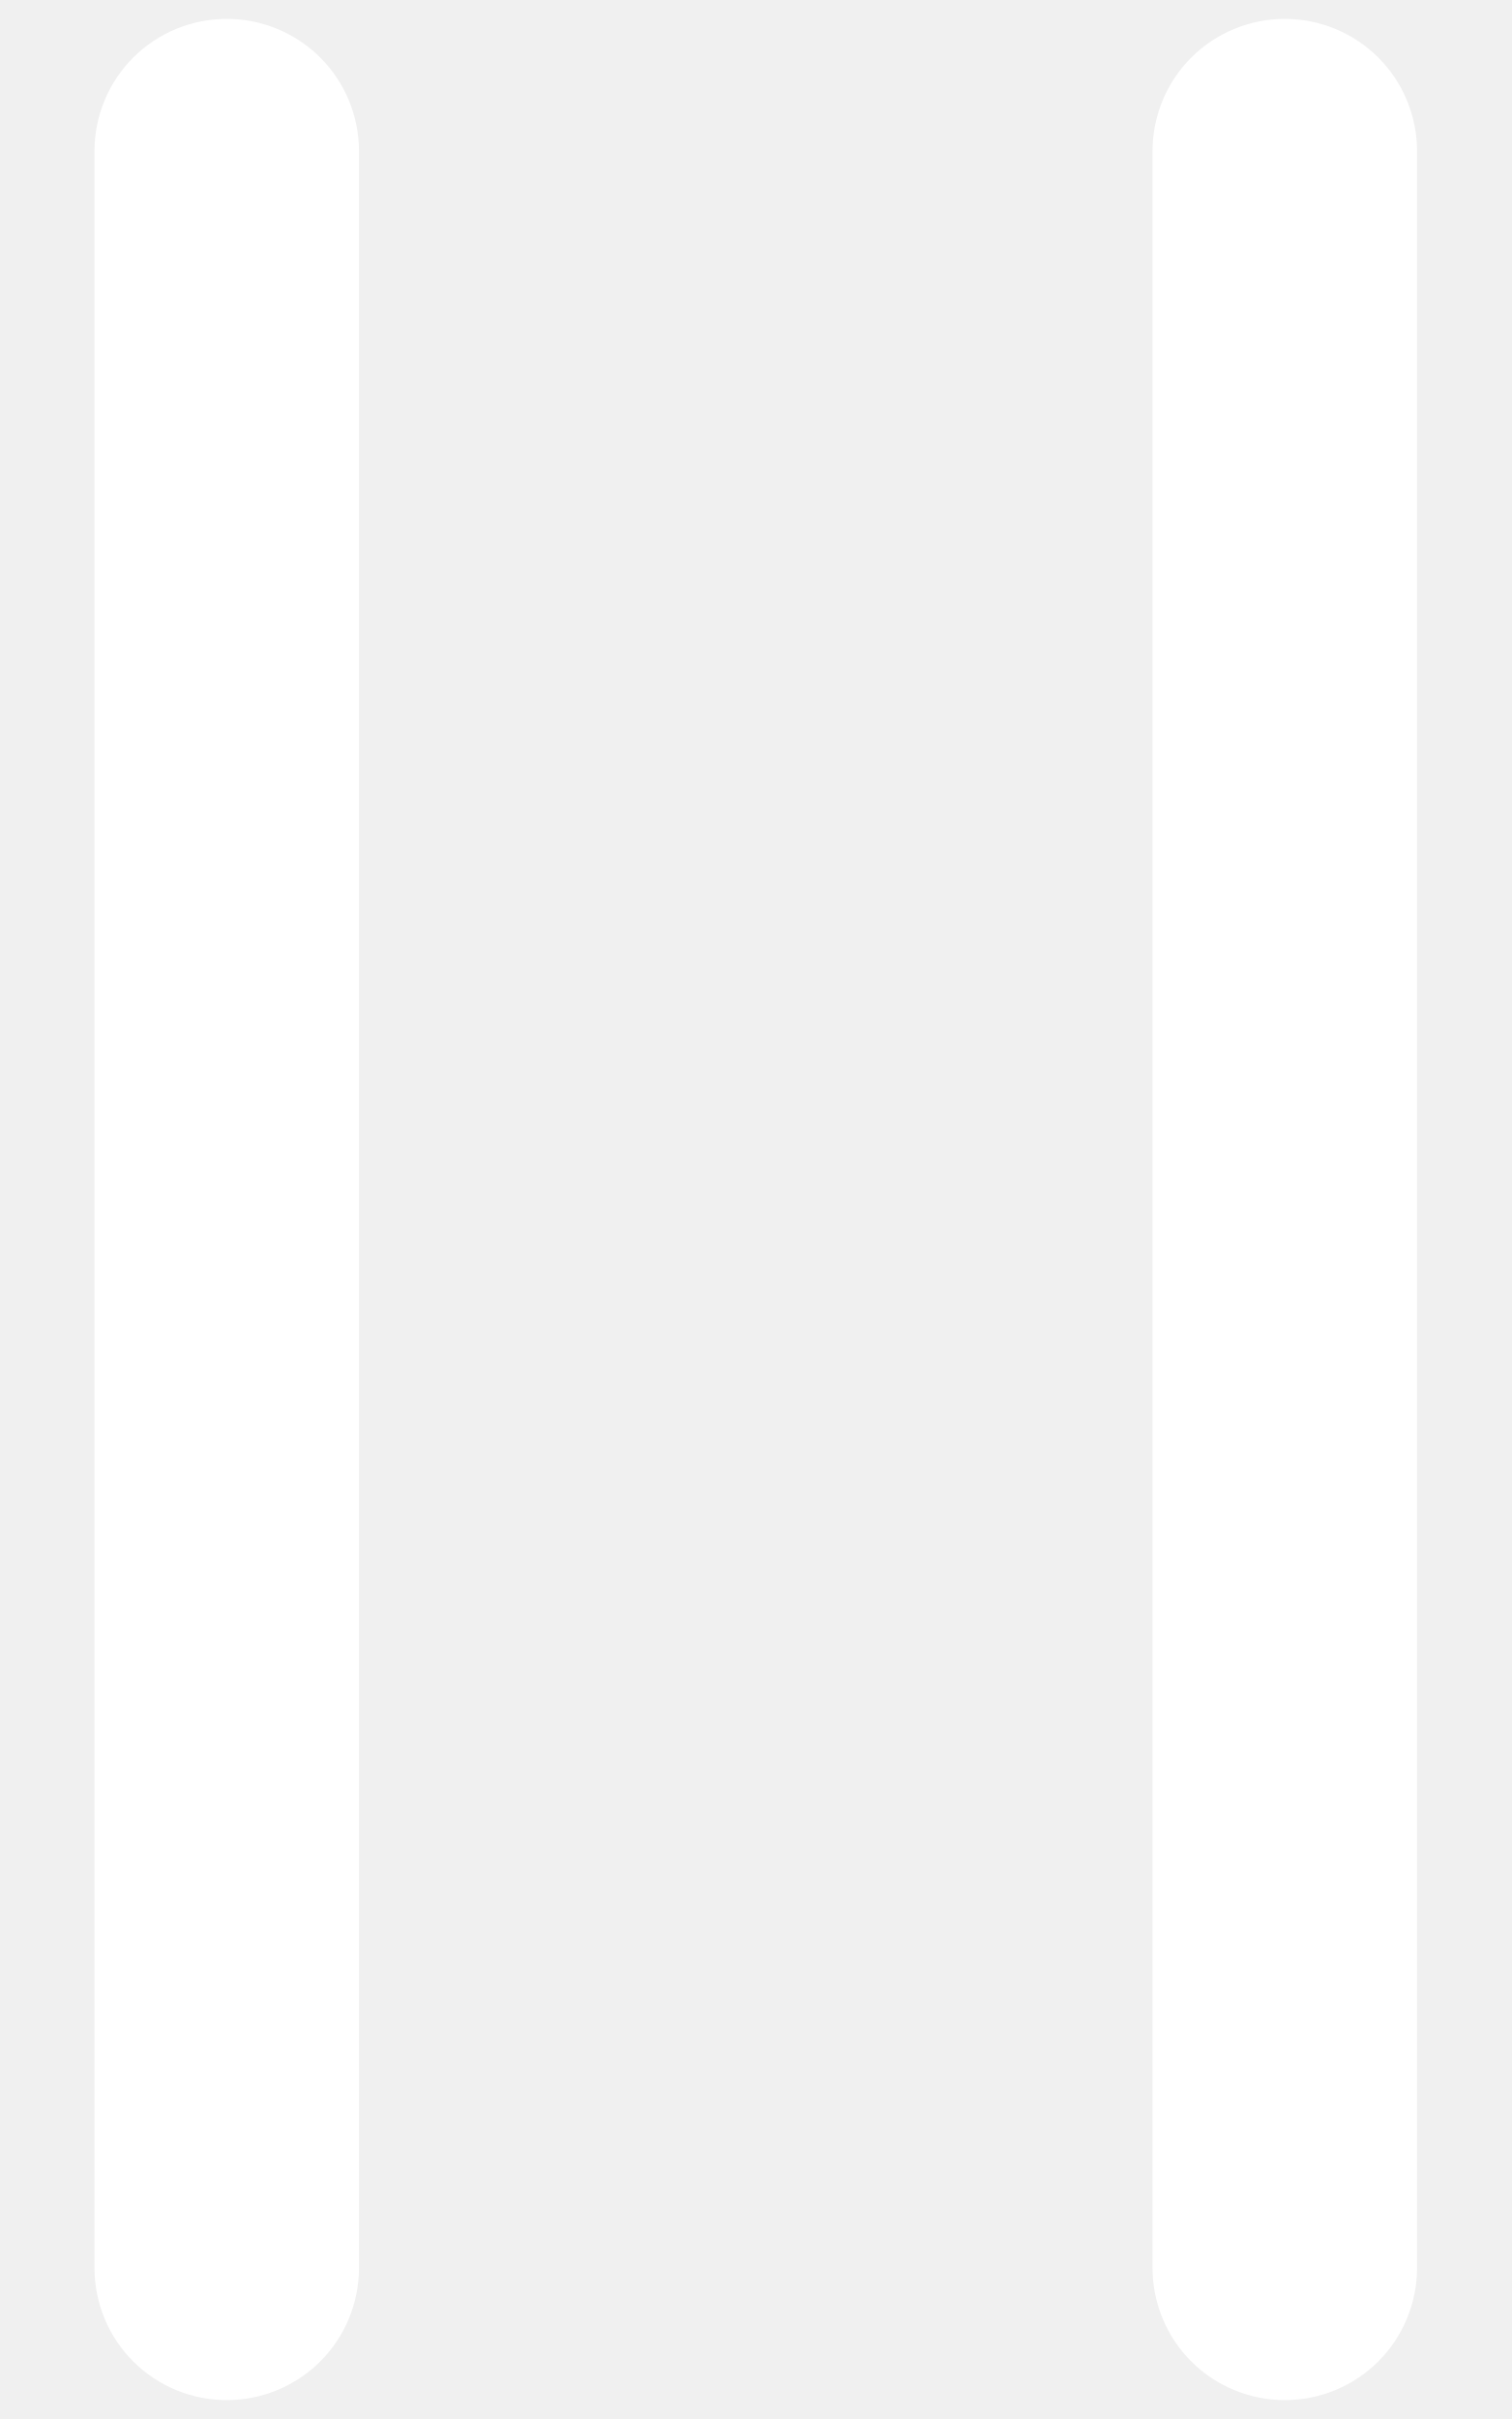
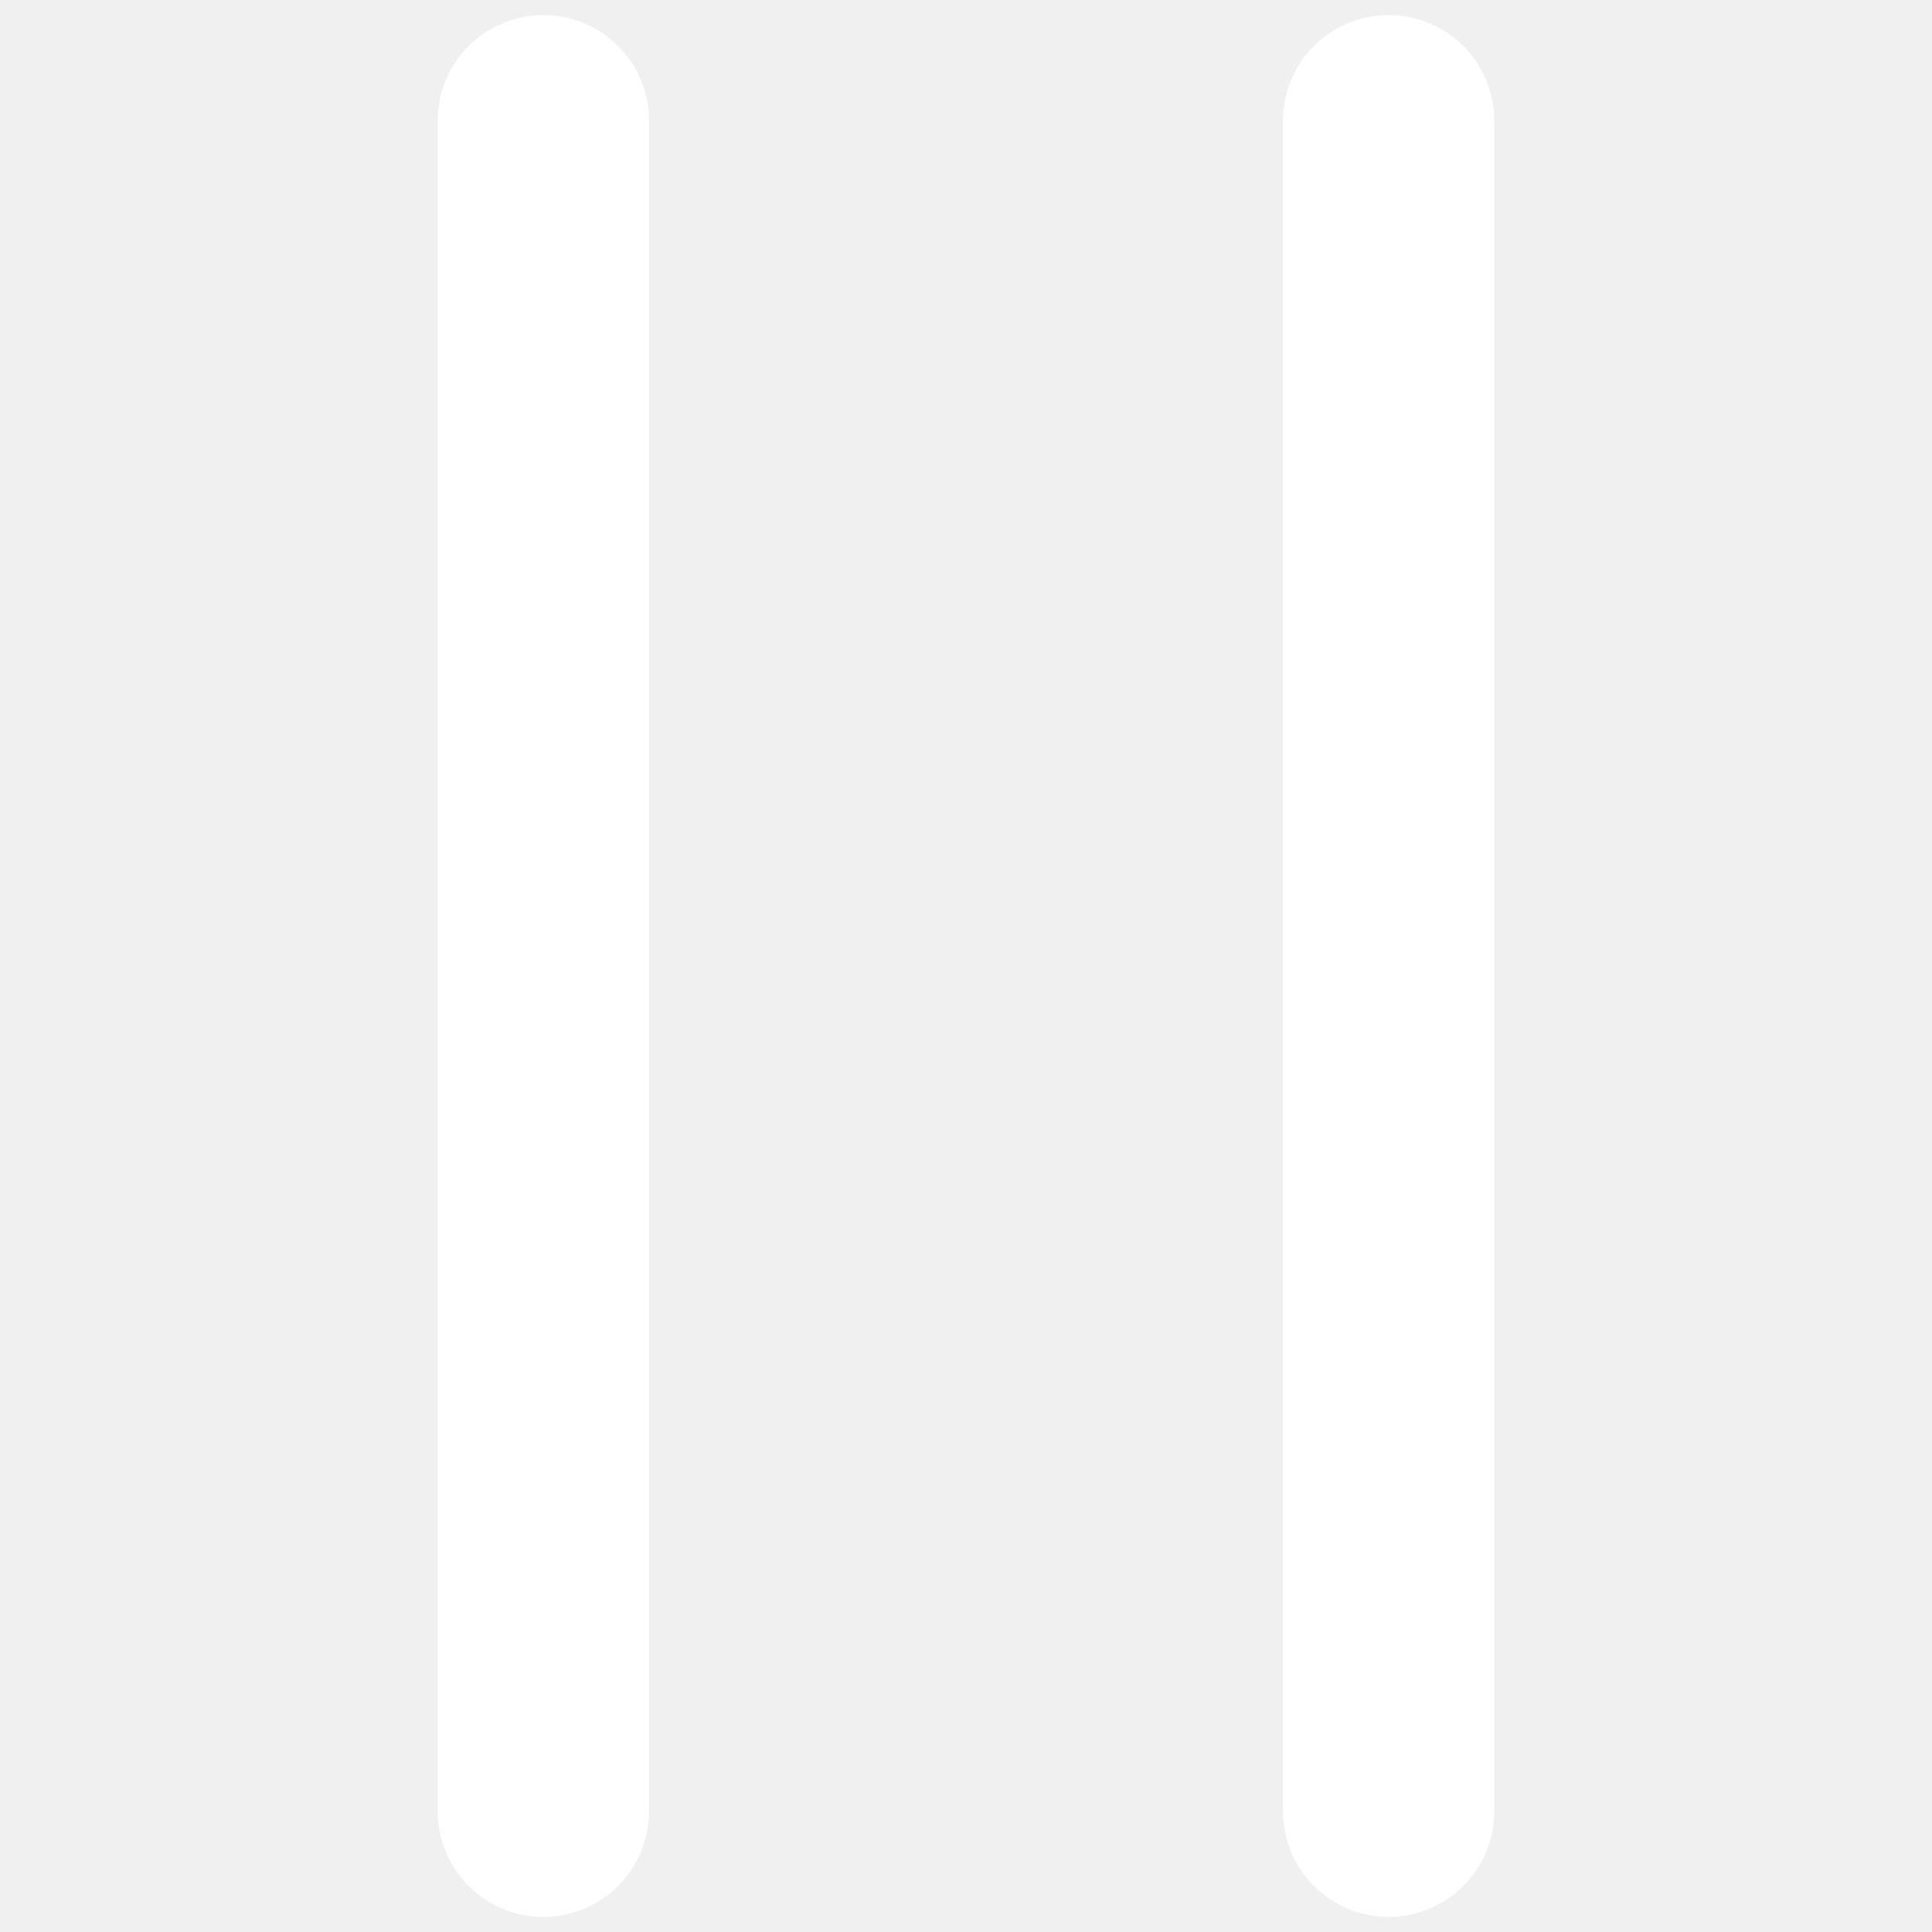
- <svg xmlns="http://www.w3.org/2000/svg" width="10" height="16" viewBox="0 0 10 16" fill="none">
+ <svg xmlns="http://www.w3.org/2000/svg" width="15" height="15" viewBox="0 0 10 16" fill="none">
  <path fill-rule="evenodd" clip-rule="evenodd" d="M1.5 0.125C1.732 0.125 1.955 0.217 2.119 0.381C2.283 0.545 2.375 0.768 2.375 1V15C2.375 15.232 2.283 15.455 2.119 15.619C1.955 15.783 1.732 15.875 1.5 15.875C1.268 15.875 1.045 15.783 0.881 15.619C0.717 15.455 0.625 15.232 0.625 15V1C0.625 0.768 0.717 0.545 0.881 0.381C1.045 0.217 1.268 0.125 1.5 0.125V0.125ZM8.5 0.125C8.732 0.125 8.955 0.217 9.119 0.381C9.283 0.545 9.375 0.768 9.375 1V15C9.375 15.232 9.283 15.455 9.119 15.619C8.955 15.783 8.732 15.875 8.5 15.875C8.268 15.875 8.045 15.783 7.881 15.619C7.717 15.455 7.625 15.232 7.625 15V1C7.625 0.768 7.717 0.545 7.881 0.381C8.045 0.217 8.268 0.125 8.5 0.125V0.125Z" fill="white" />
</svg>
